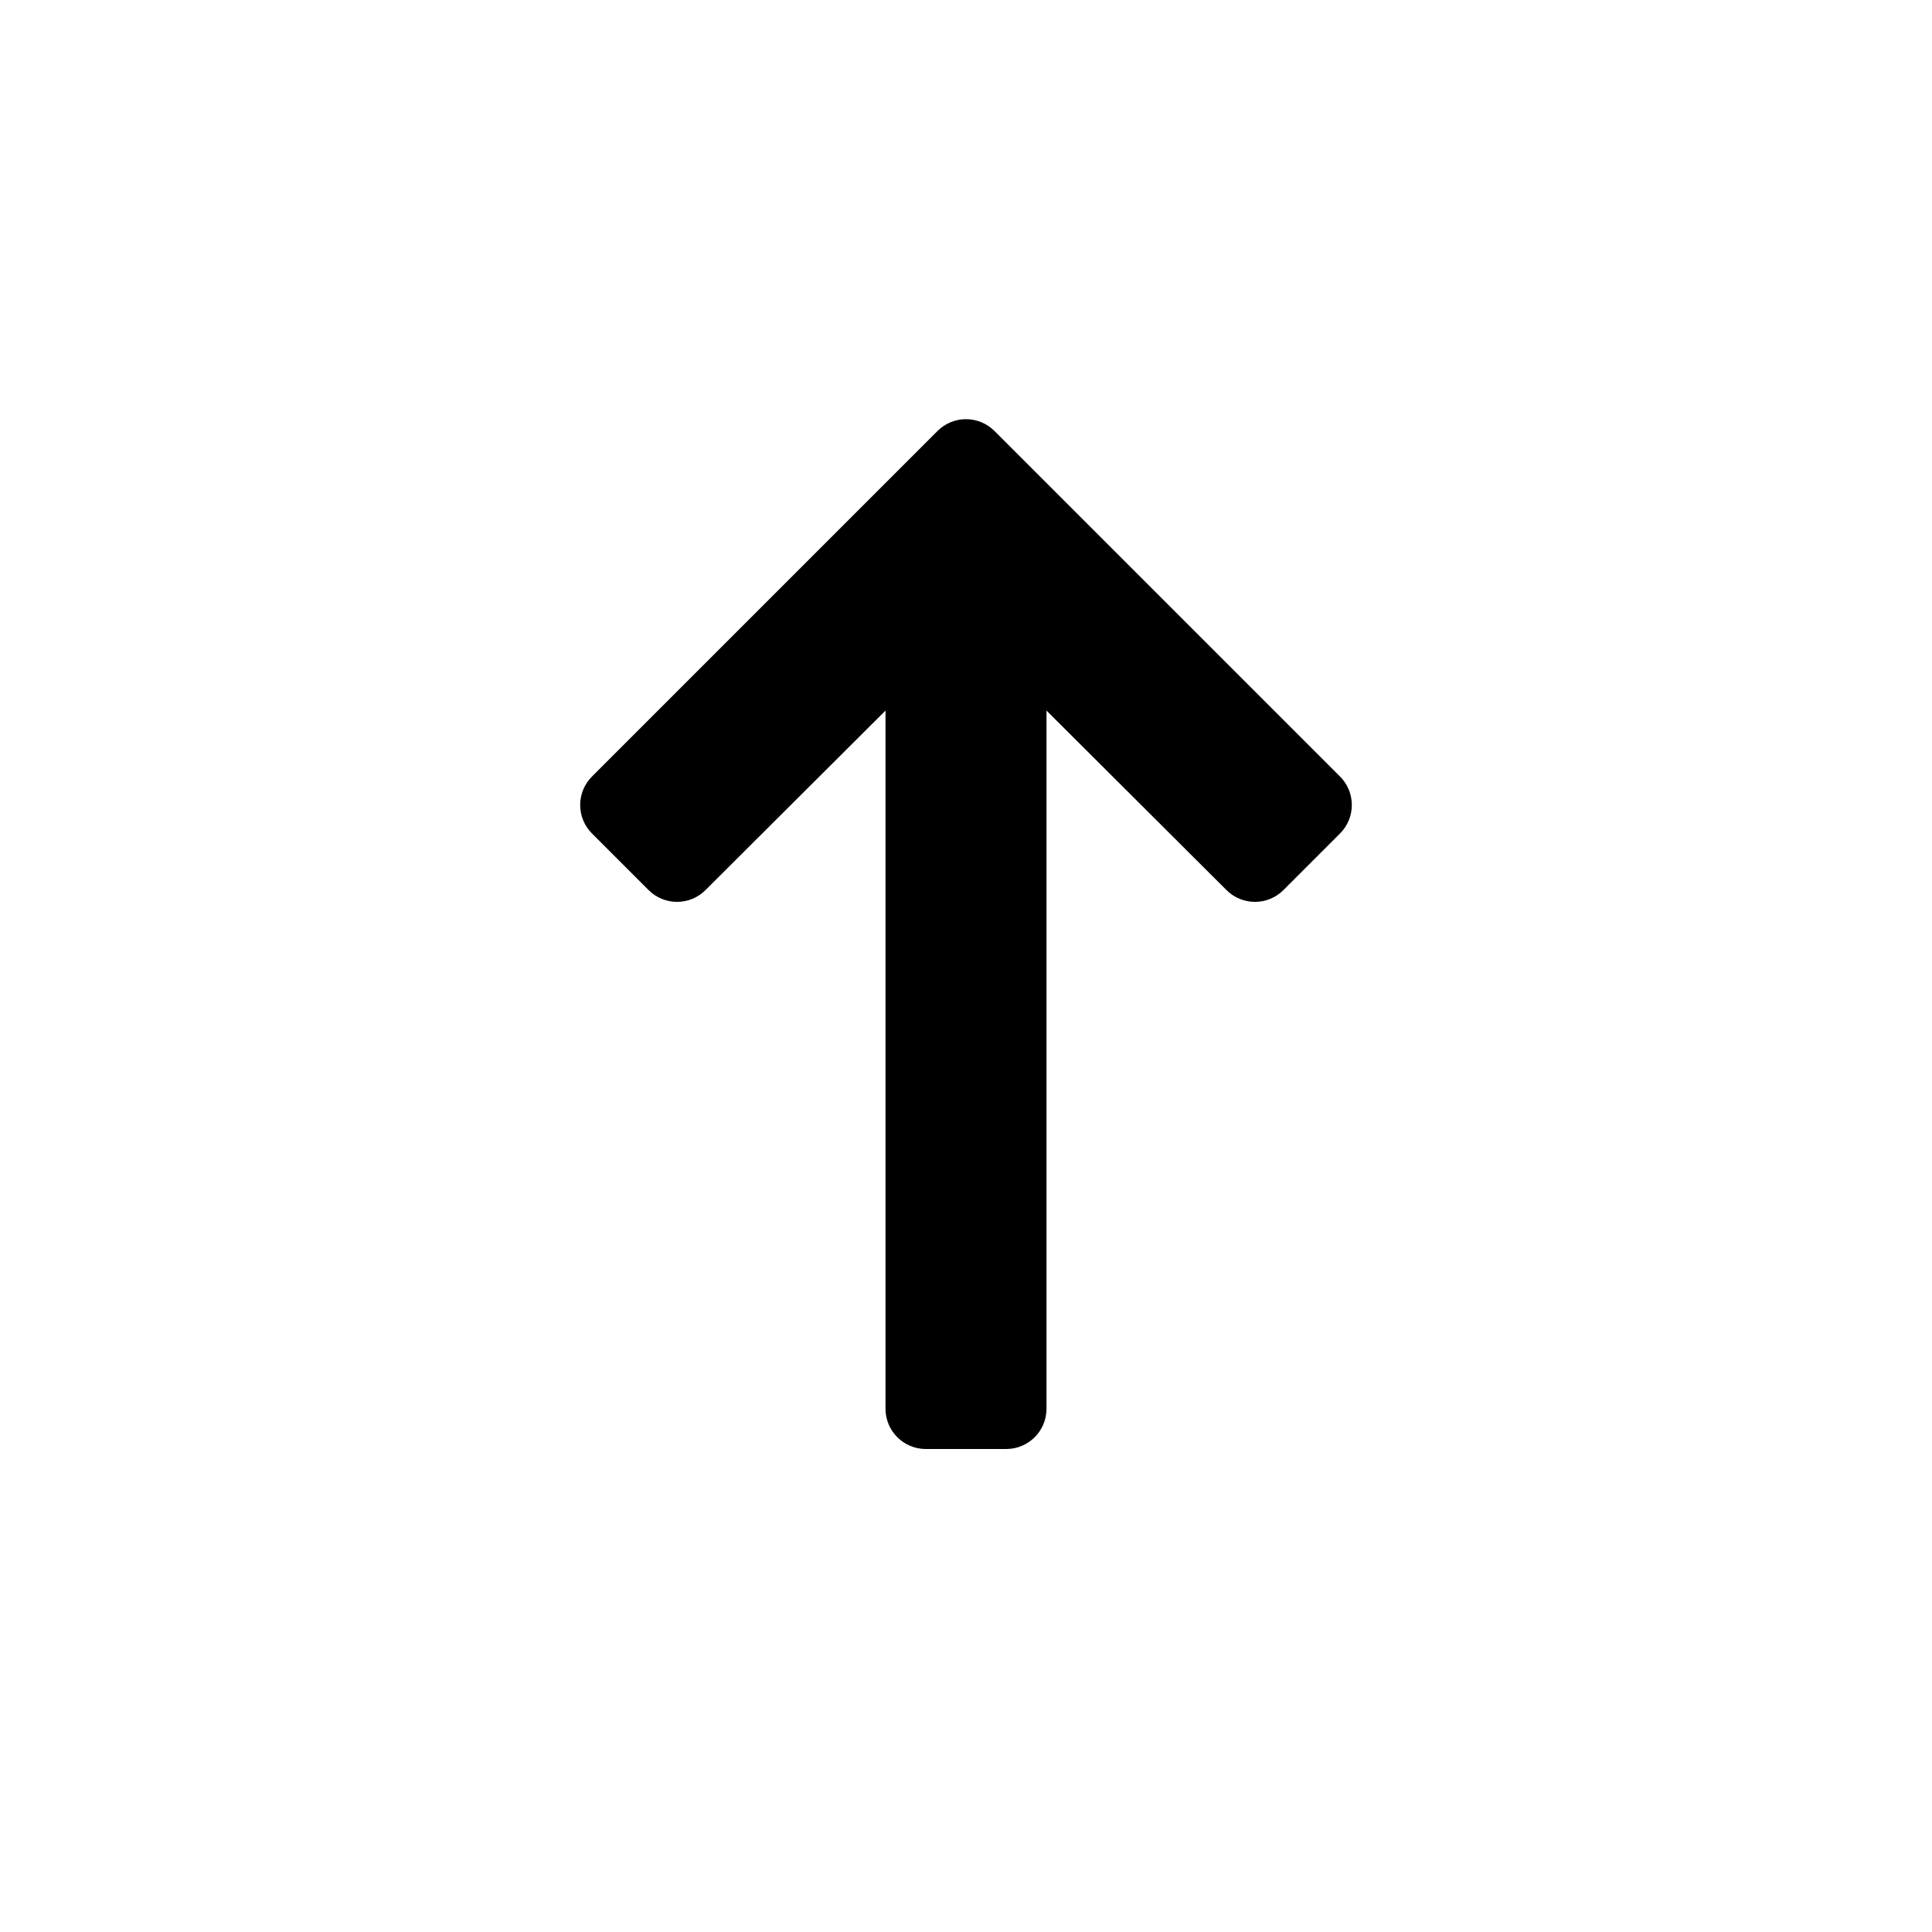
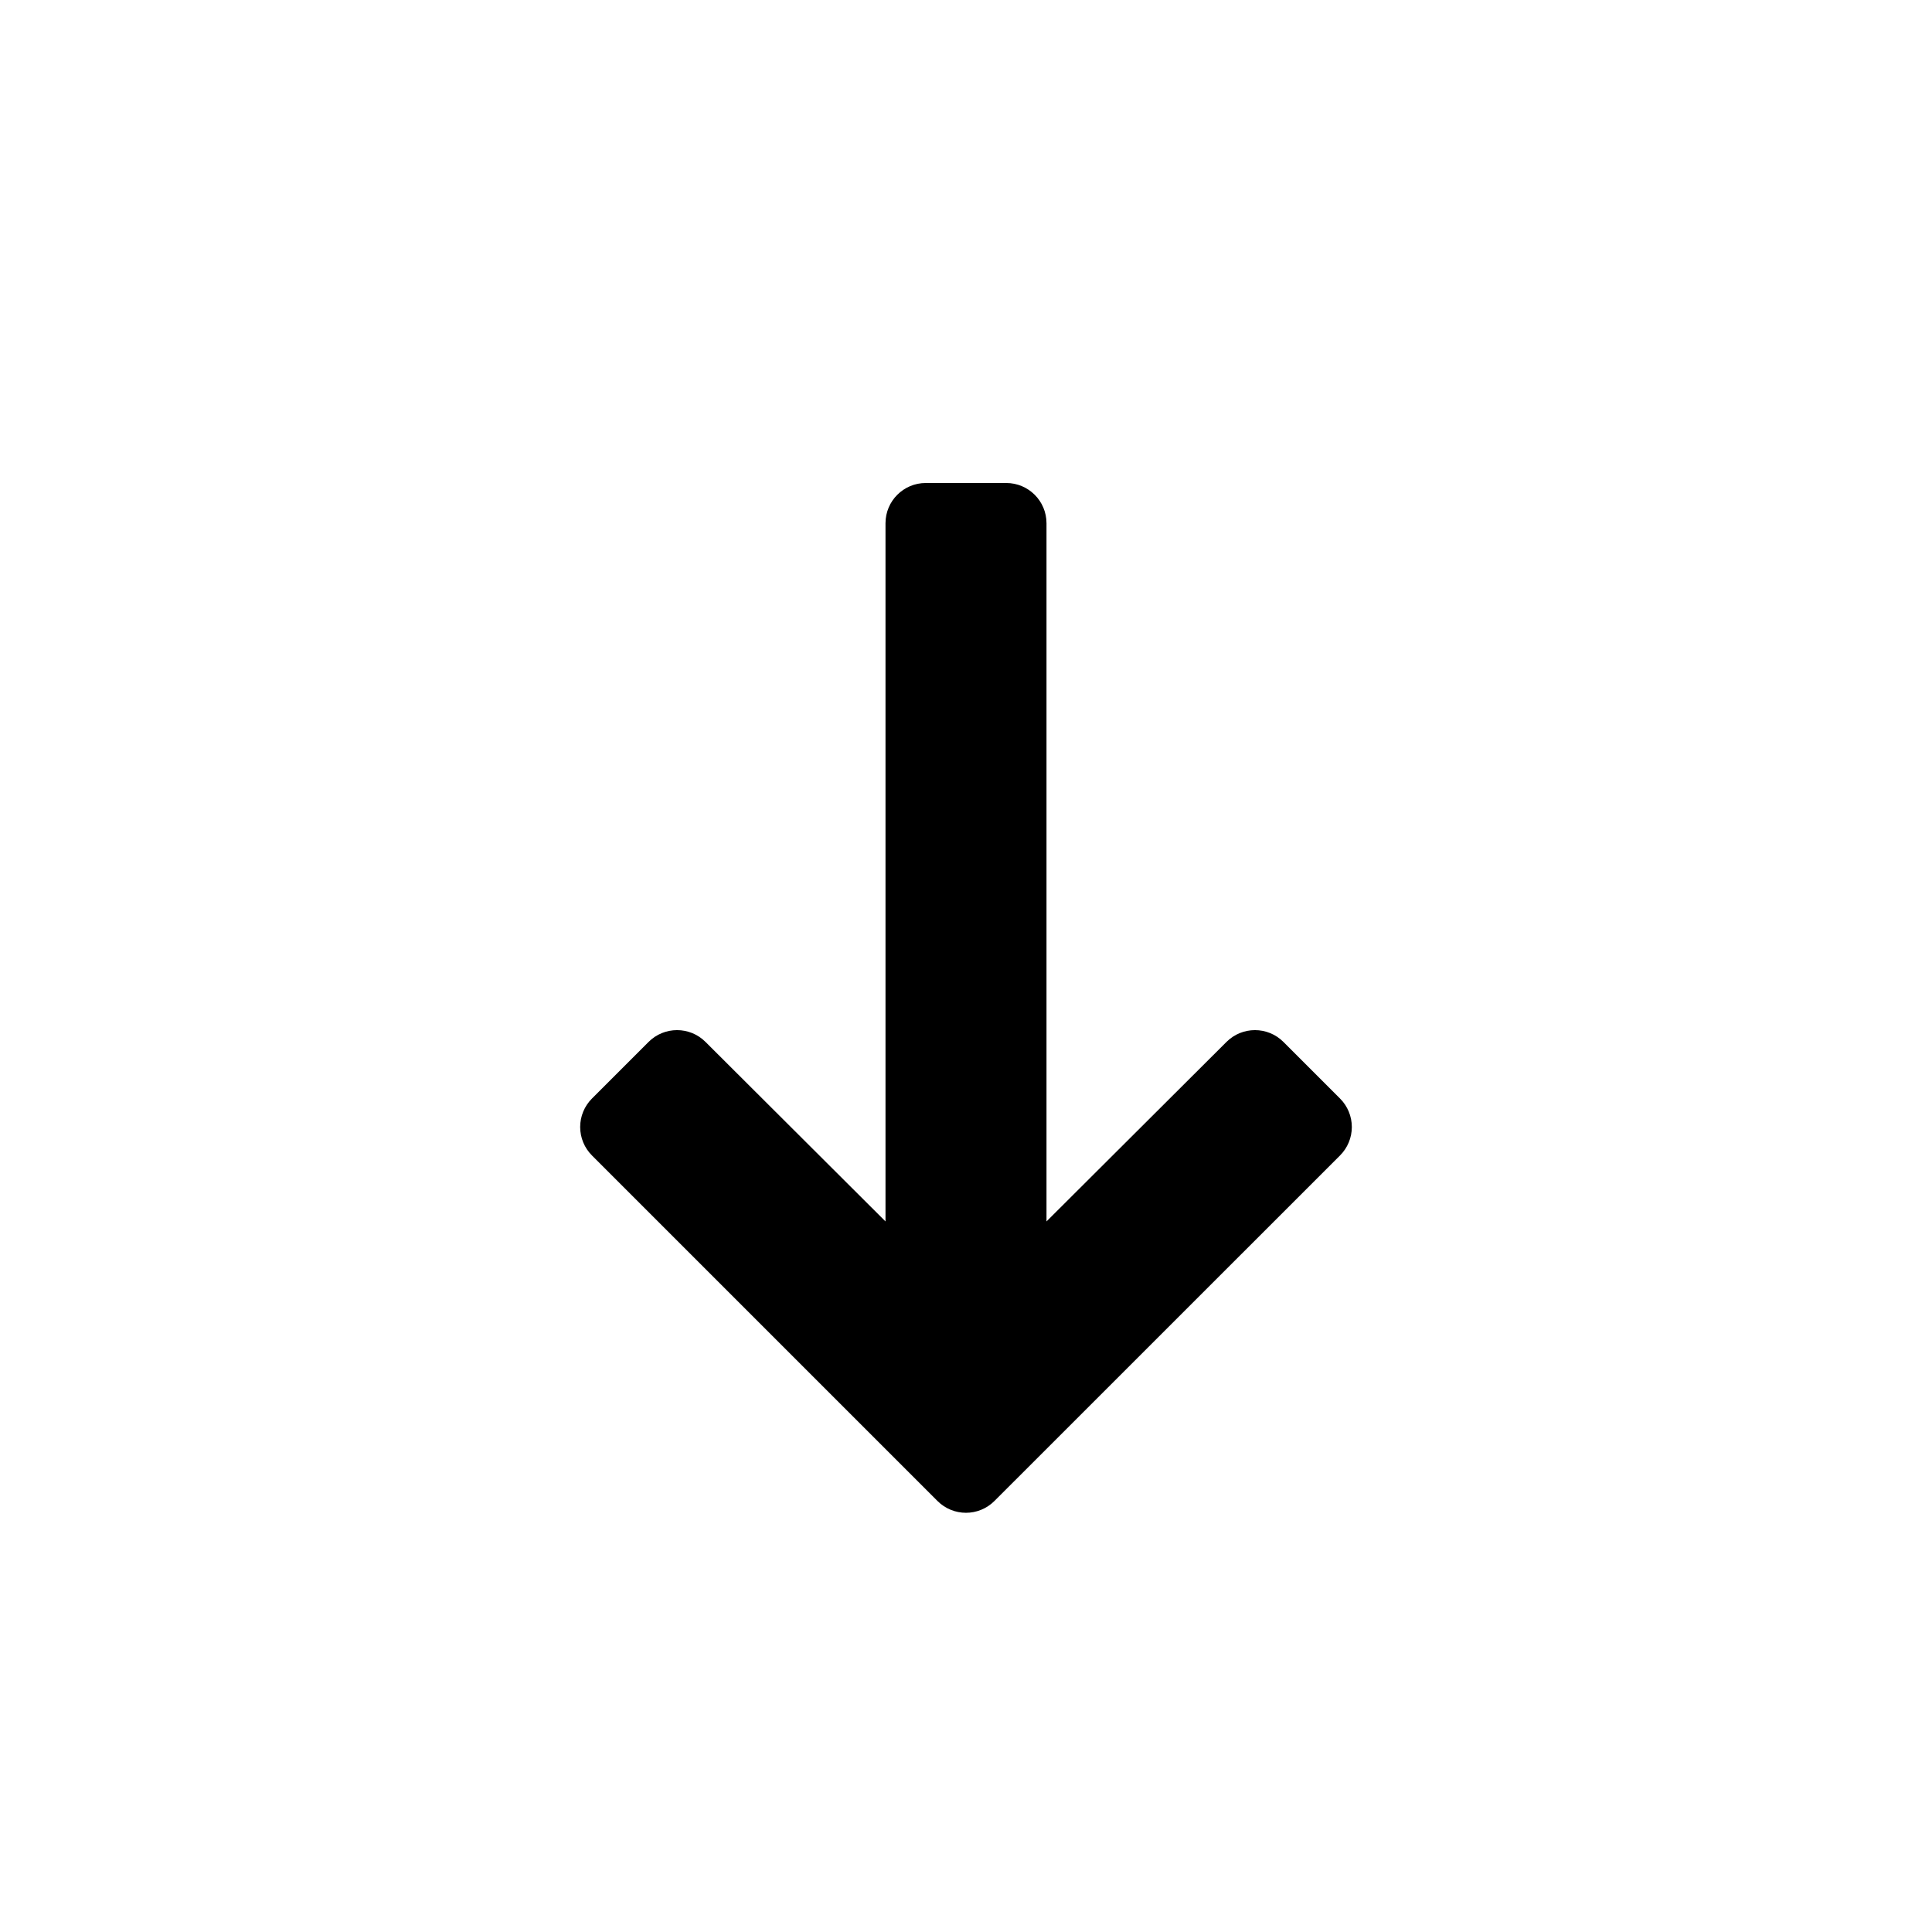
<svg aria-label="sort desc icon" viewBox="0 0 24 24">
-   <path d="M13 8.827l2.236 2.23a.5.5 0 00.707 0l.703-.703a.5.5 0 000-.708l-4.292-4.292a.5.5 0 00-.708 0L7.354 9.646a.5.5 0 000 .708l.703.703a.5.5 0 00.707 0L11 8.827V17.5a.5.5 0 00.5.5h1a.5.5 0 00.5-.5V8.827z" />
+   <path d="M11 15.173l-2.236-2.23a.5.5 0 00-.707 0l-.703.703a.5.5 0 000 .708l4.292 4.292a.5.5 0 00.707 0l4.293-4.292a.5.5 0 000-.708l-.703-.703a.5.5 0 00-.707 0L13 15.173V6.5a.5.5 0 00-.5-.5h-1a.5.5 0 00-.5.5v8.673z" />
</svg>
